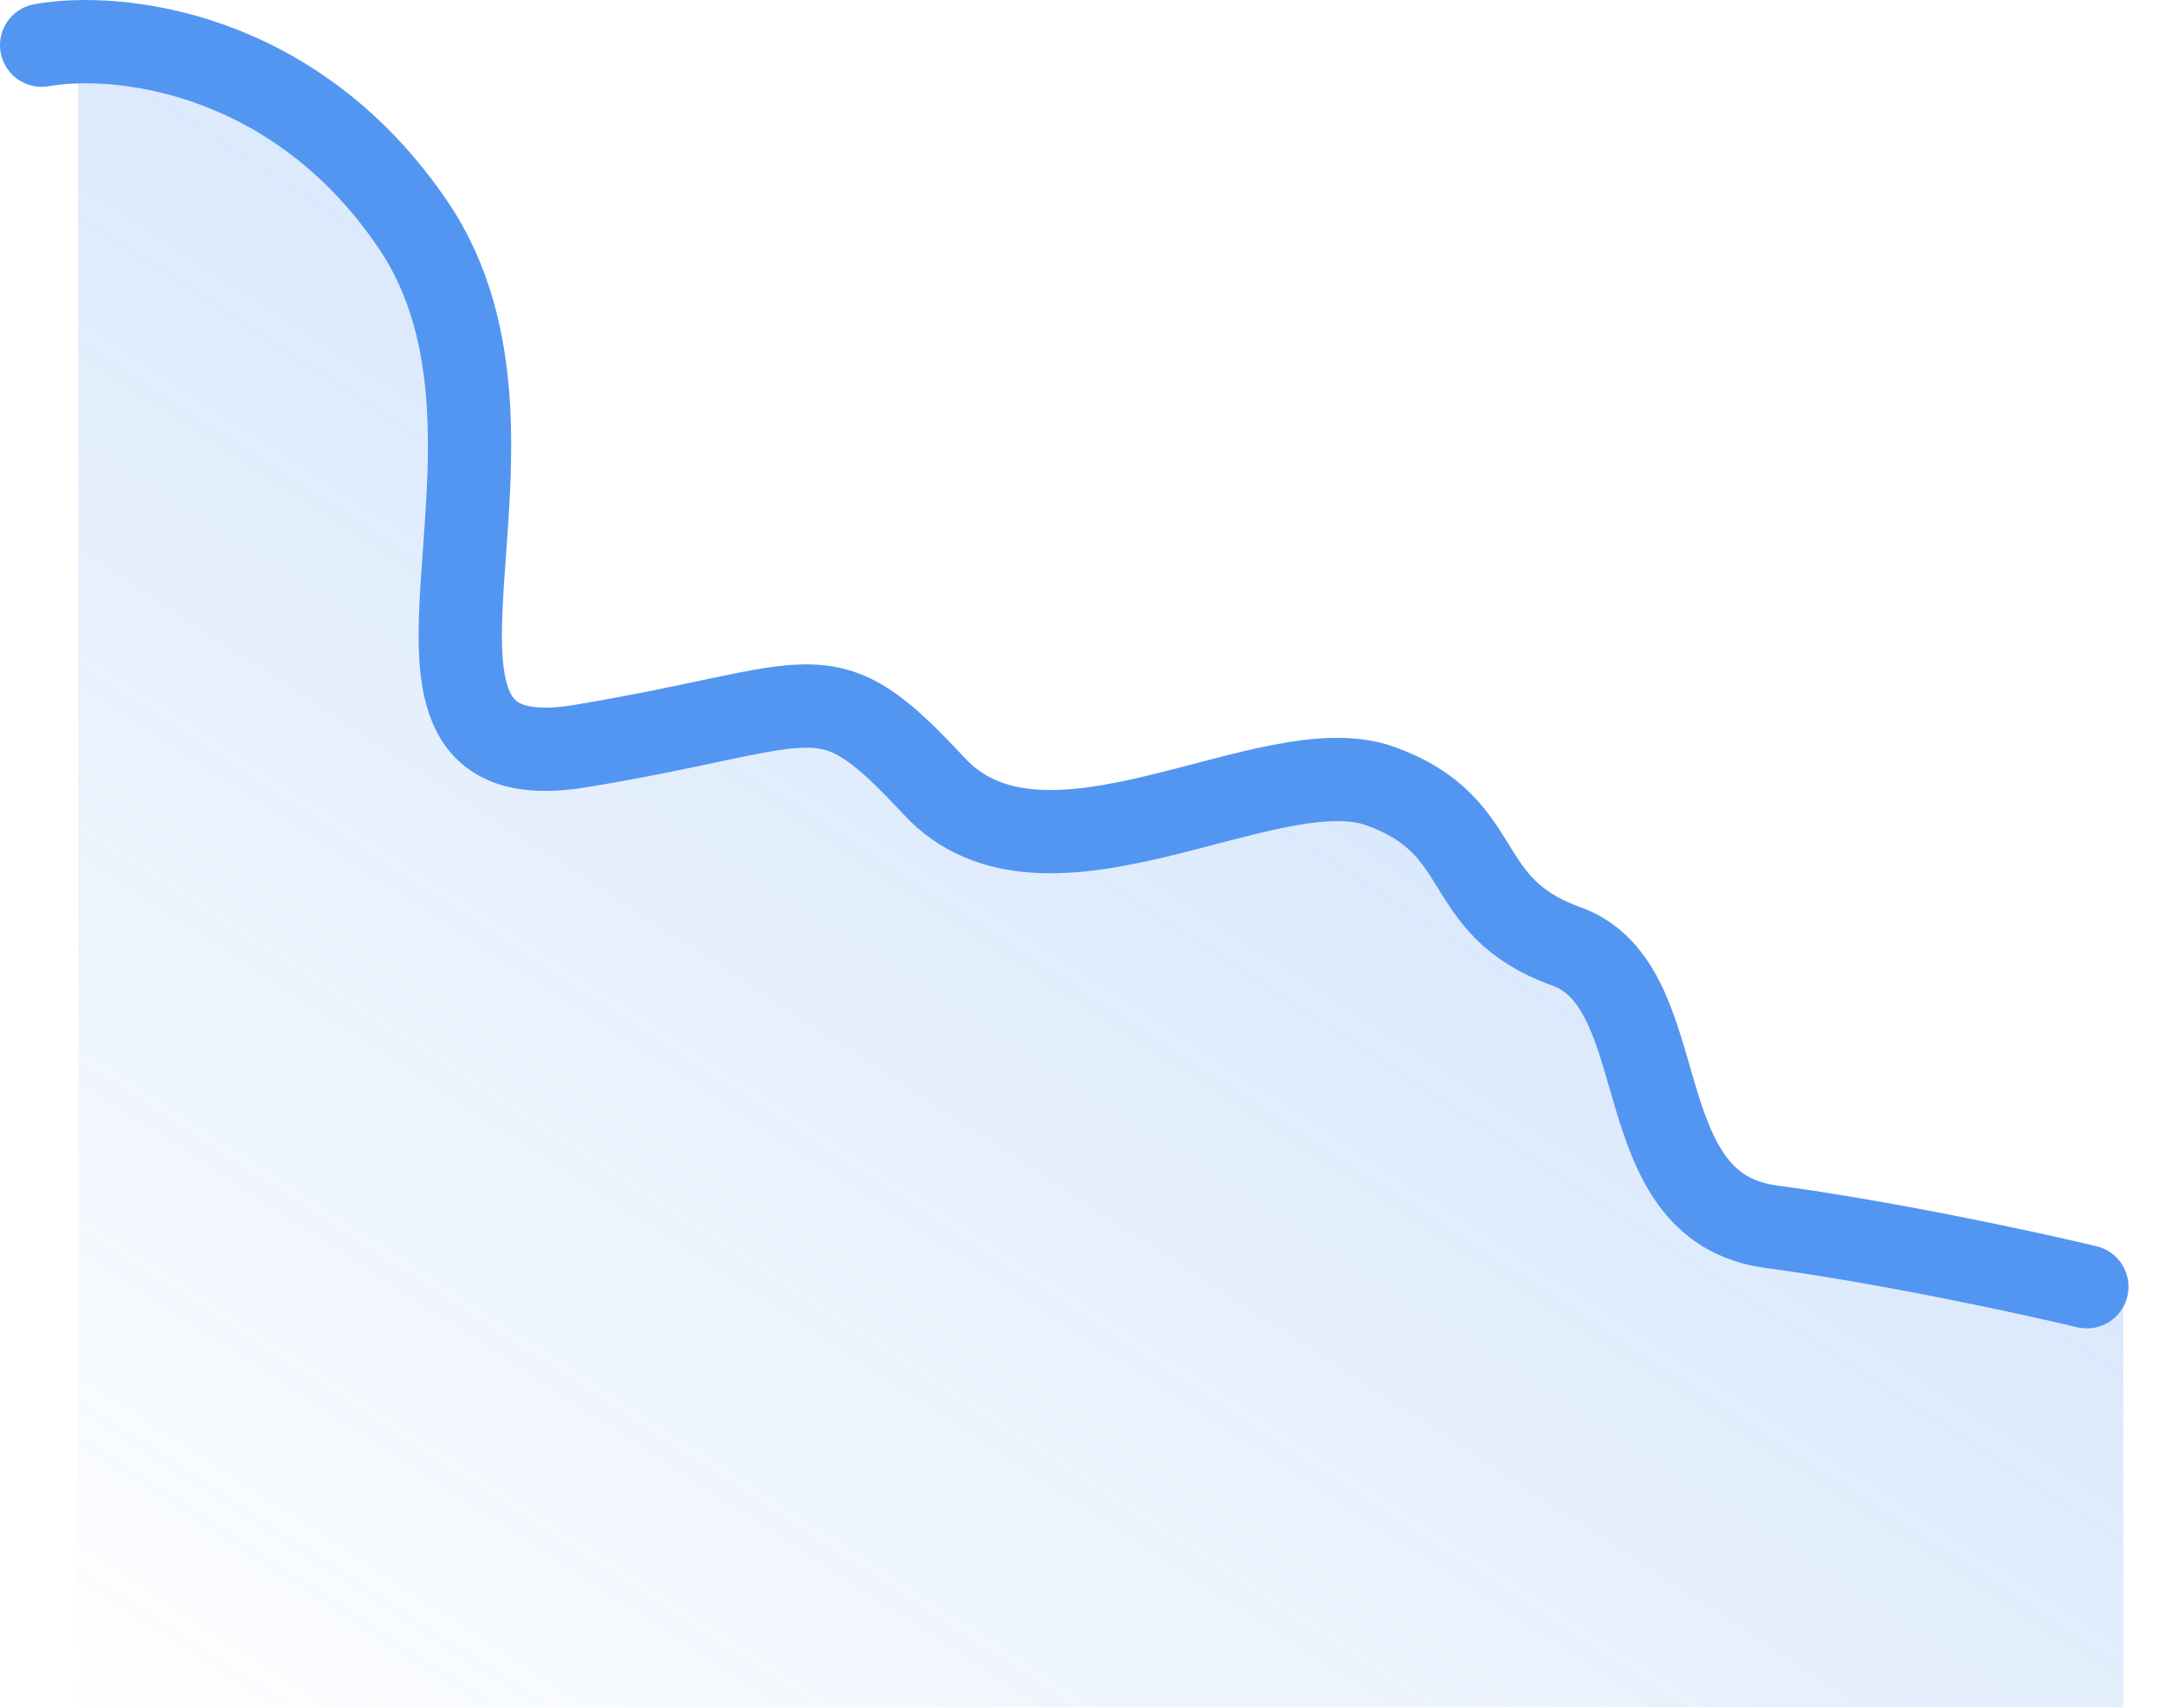
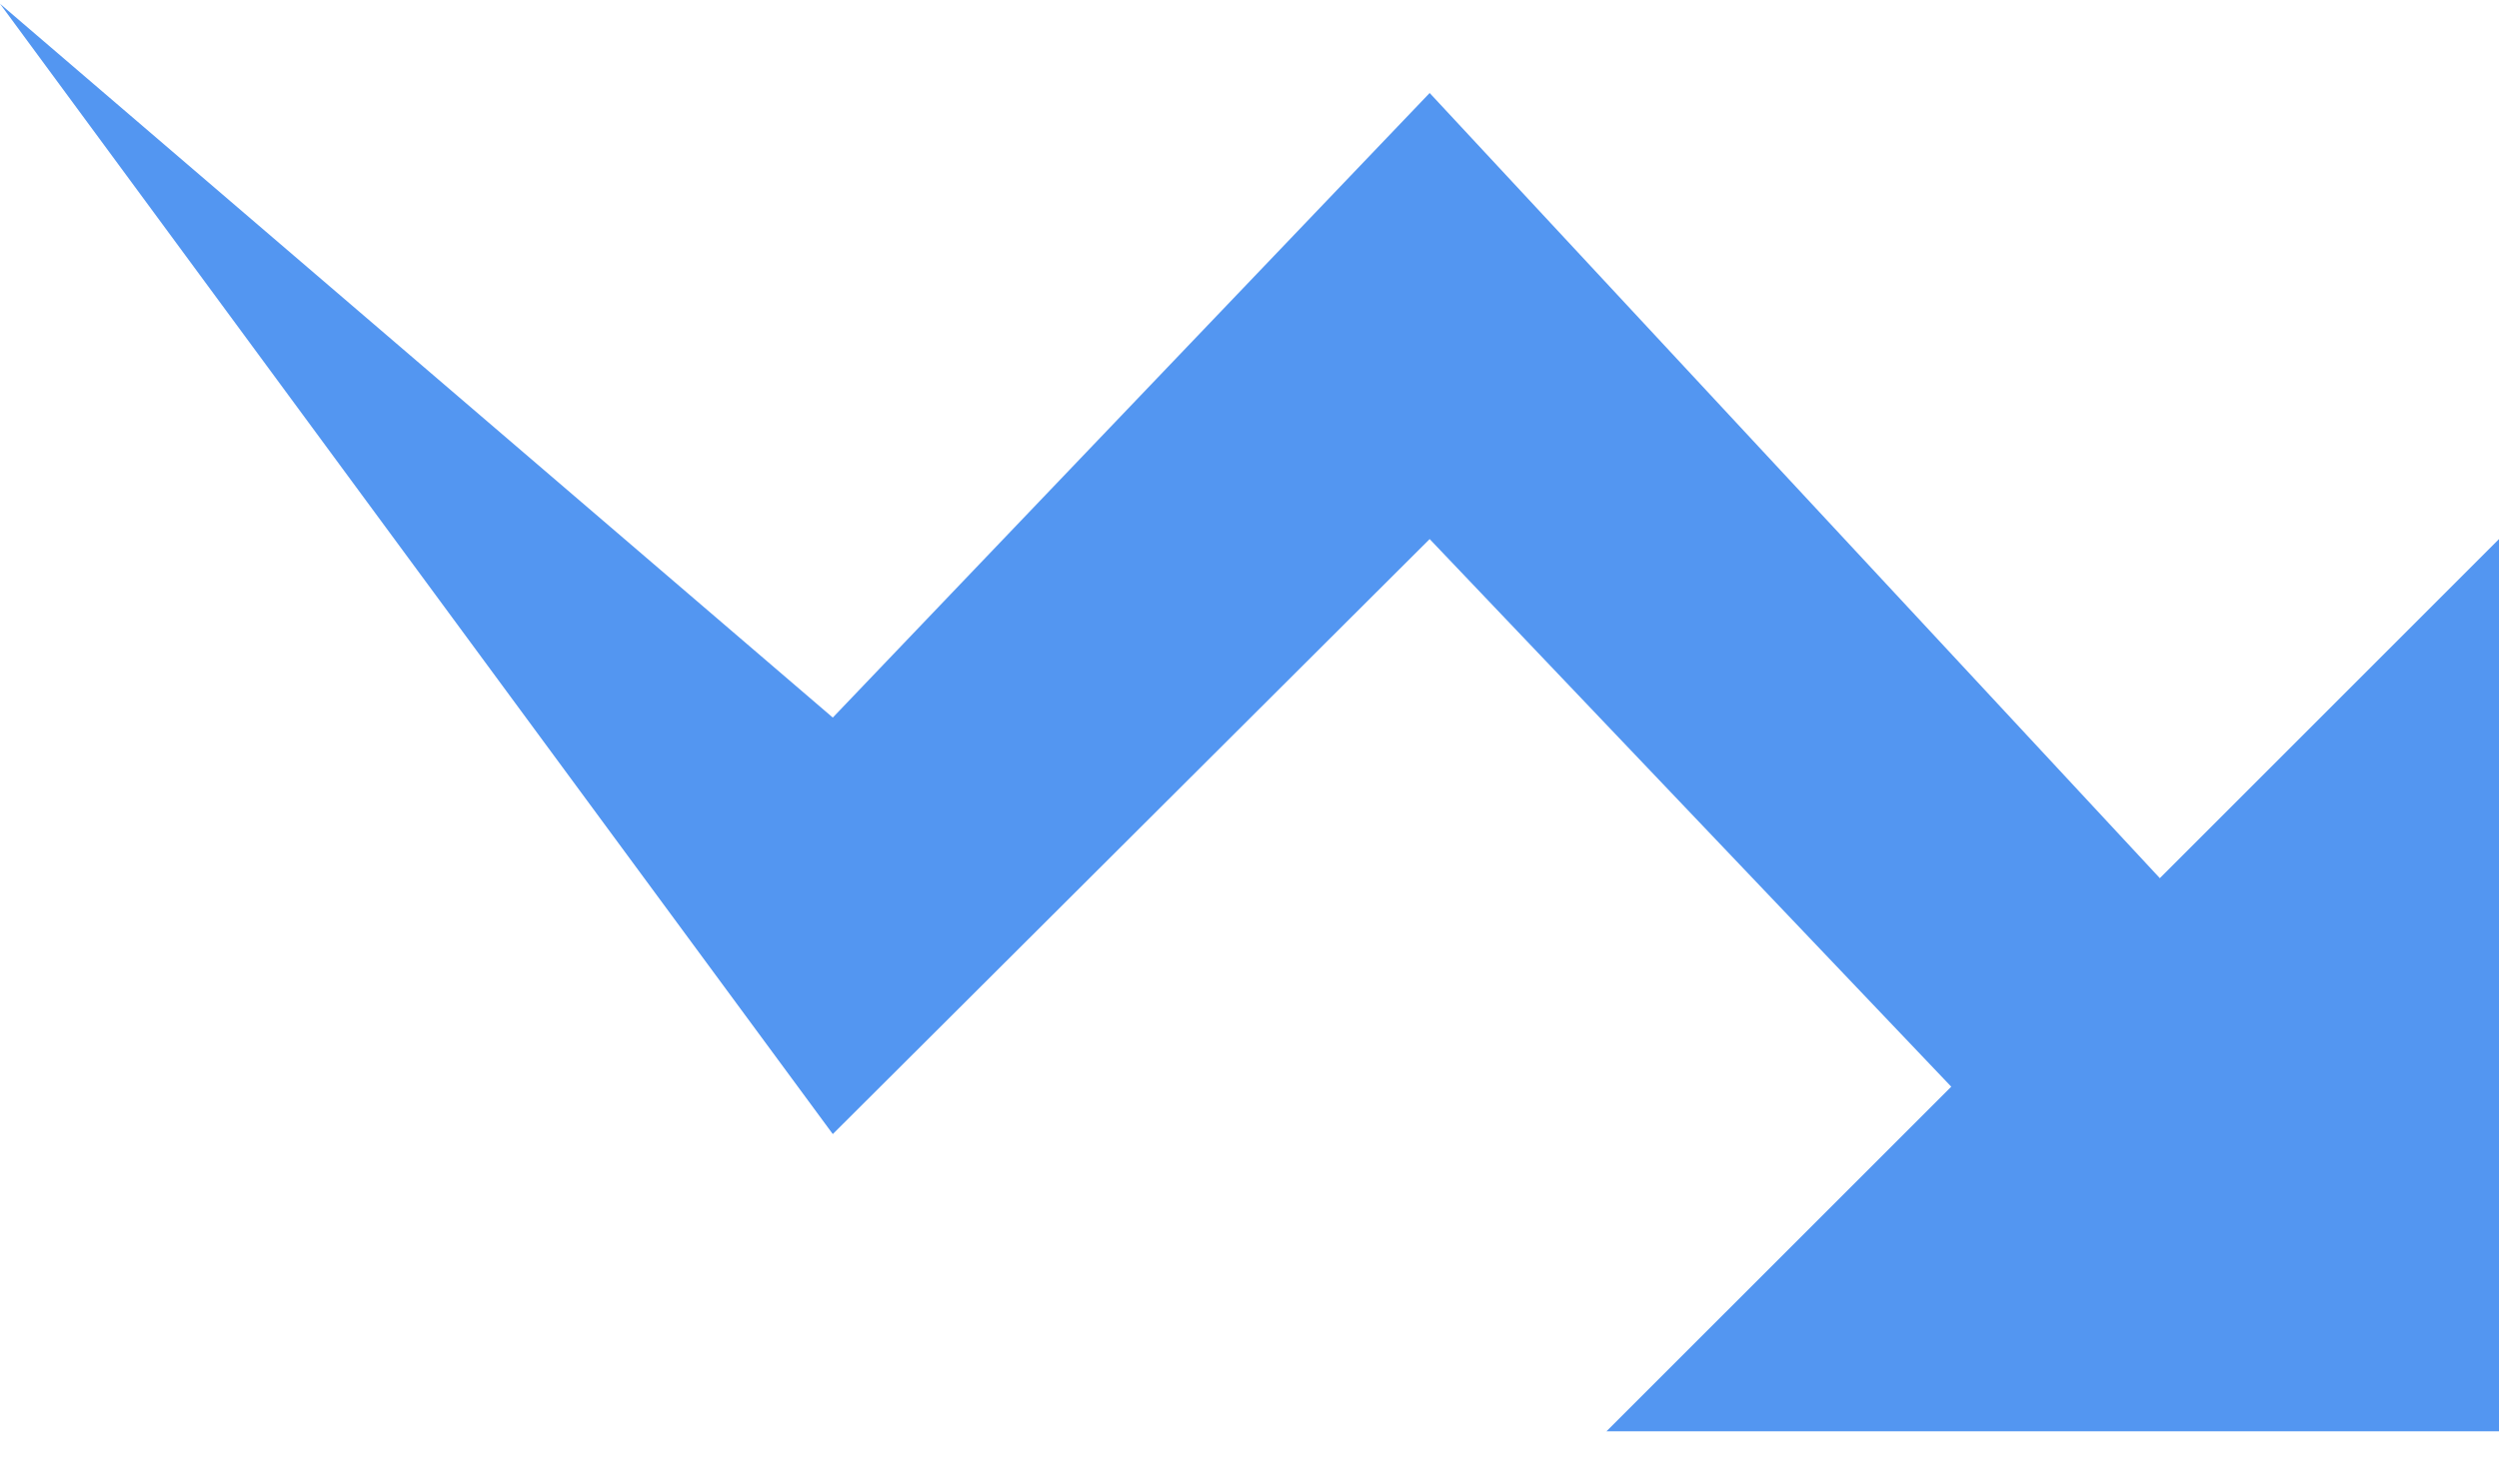
- <svg xmlns="http://www.w3.org/2000/svg" width="52" height="41" viewBox="0 0 52 41" fill="none">
-   <path d="M10.809 5.413C7.951 1.181 3.663 0.764 1.877 1.085V41H51V30.901C49.66 30.58 46.266 29.843 43.408 29.458C39.836 28.977 41.175 23.687 38.496 22.726C35.817 21.764 36.71 19.84 34.03 18.878C31.351 17.916 25.992 21.764 23.313 18.878C20.633 15.993 20.633 16.955 14.828 17.916C9.022 18.878 14.381 10.703 10.809 5.413Z" fill="url(#paint0_linear_1_2629)" />
-   <path d="M1 1.085C2.786 0.764 7.073 1.181 9.931 5.413C13.504 10.703 8.145 18.878 13.951 17.916C19.756 16.955 19.756 15.993 22.435 18.878C25.115 21.764 30.474 17.916 33.153 18.878C35.833 19.84 34.939 21.764 37.619 22.726C40.298 23.687 38.959 28.977 42.531 29.458C45.389 29.843 48.783 30.58 50.123 30.901" stroke="#5396F1" stroke-width="2" stroke-linecap="round" />
-   <defs>
-     <linearGradient id="paint0_linear_1_2629" x1="38.049" y1="4.847" x2="10.23" y2="47.749" gradientUnits="userSpaceOnUse">
-       <stop stop-color="#5396F1" stop-opacity="0.3" />
-       <stop offset="1" stop-color="#5396F1" stop-opacity="0" />
-     </linearGradient>
-   </defs>
+ <svg xmlns="http://www.w3.org/2000/svg" width="32" height="19" viewBox="0 0 32 19" fill="none">
+   <path fill-rule="evenodd" clip-rule="evenodd" d="M20.571 18.333L24.986 13.919L18.307 6.905L10.664 14.526L0 0.048L10.664 9.191L18.307 1.191L27.657 11.248L32 6.905V18.333H20.571Z" fill="#5396F1" />
</svg>
